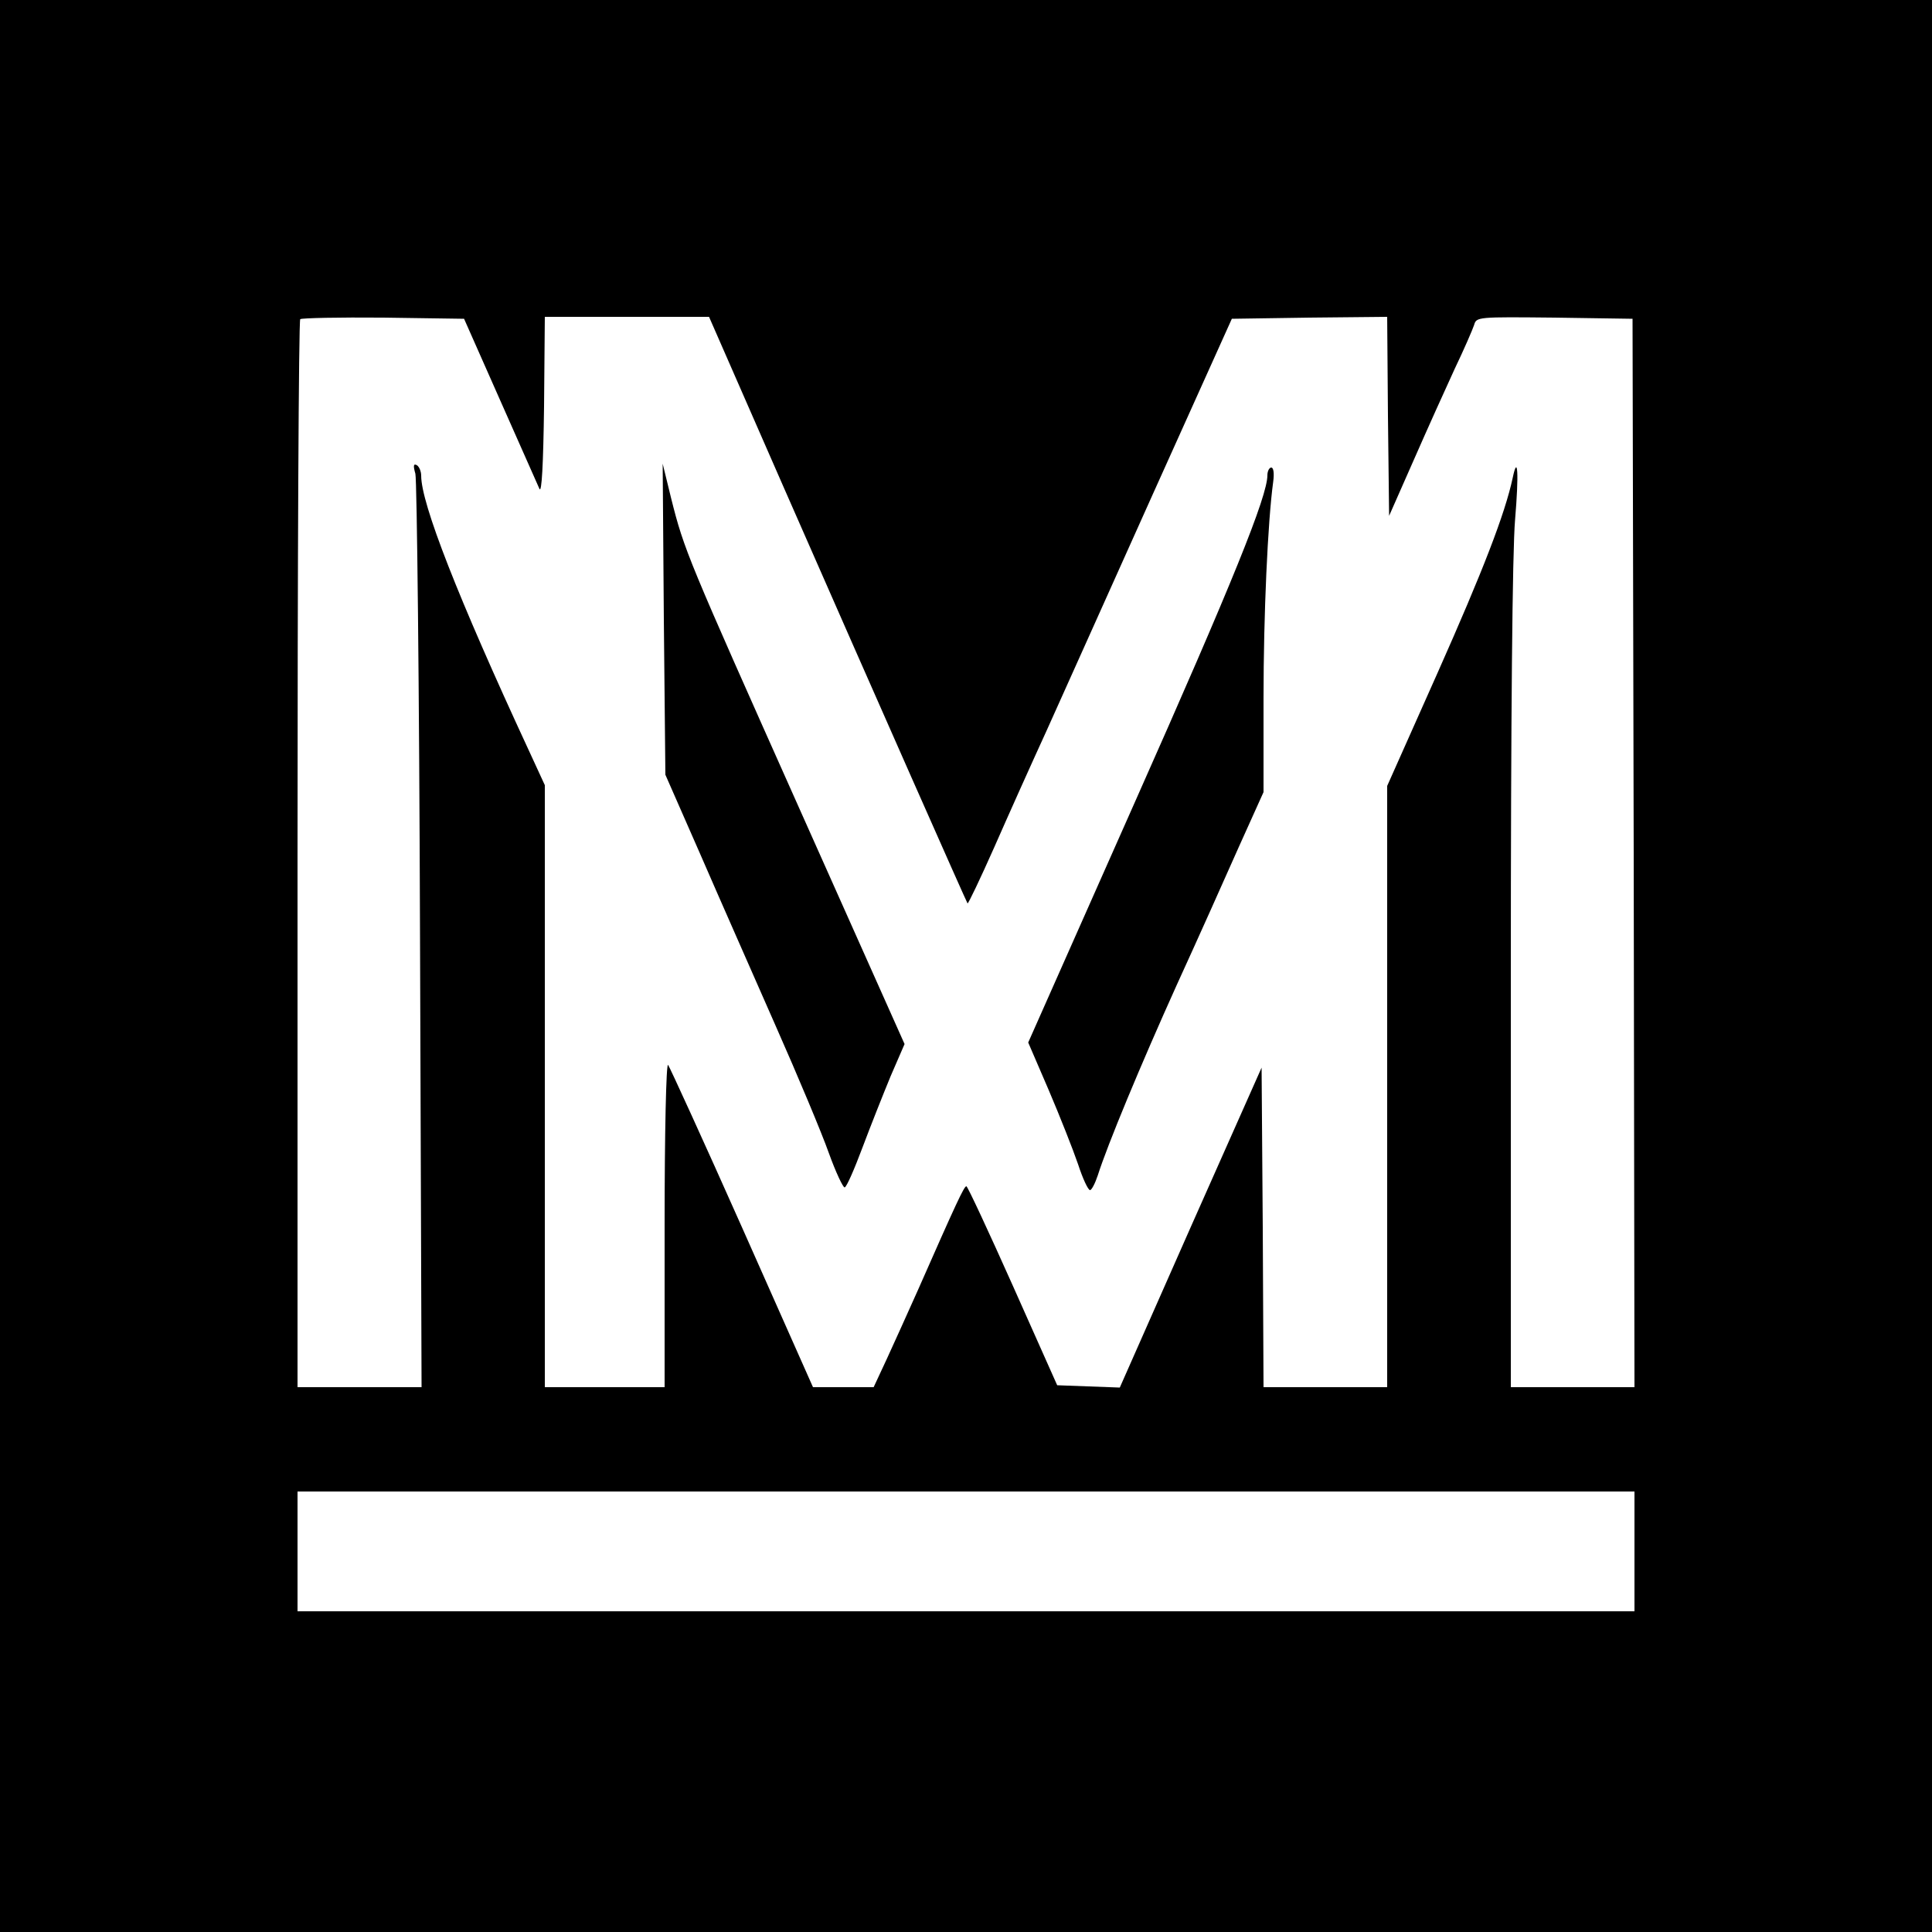
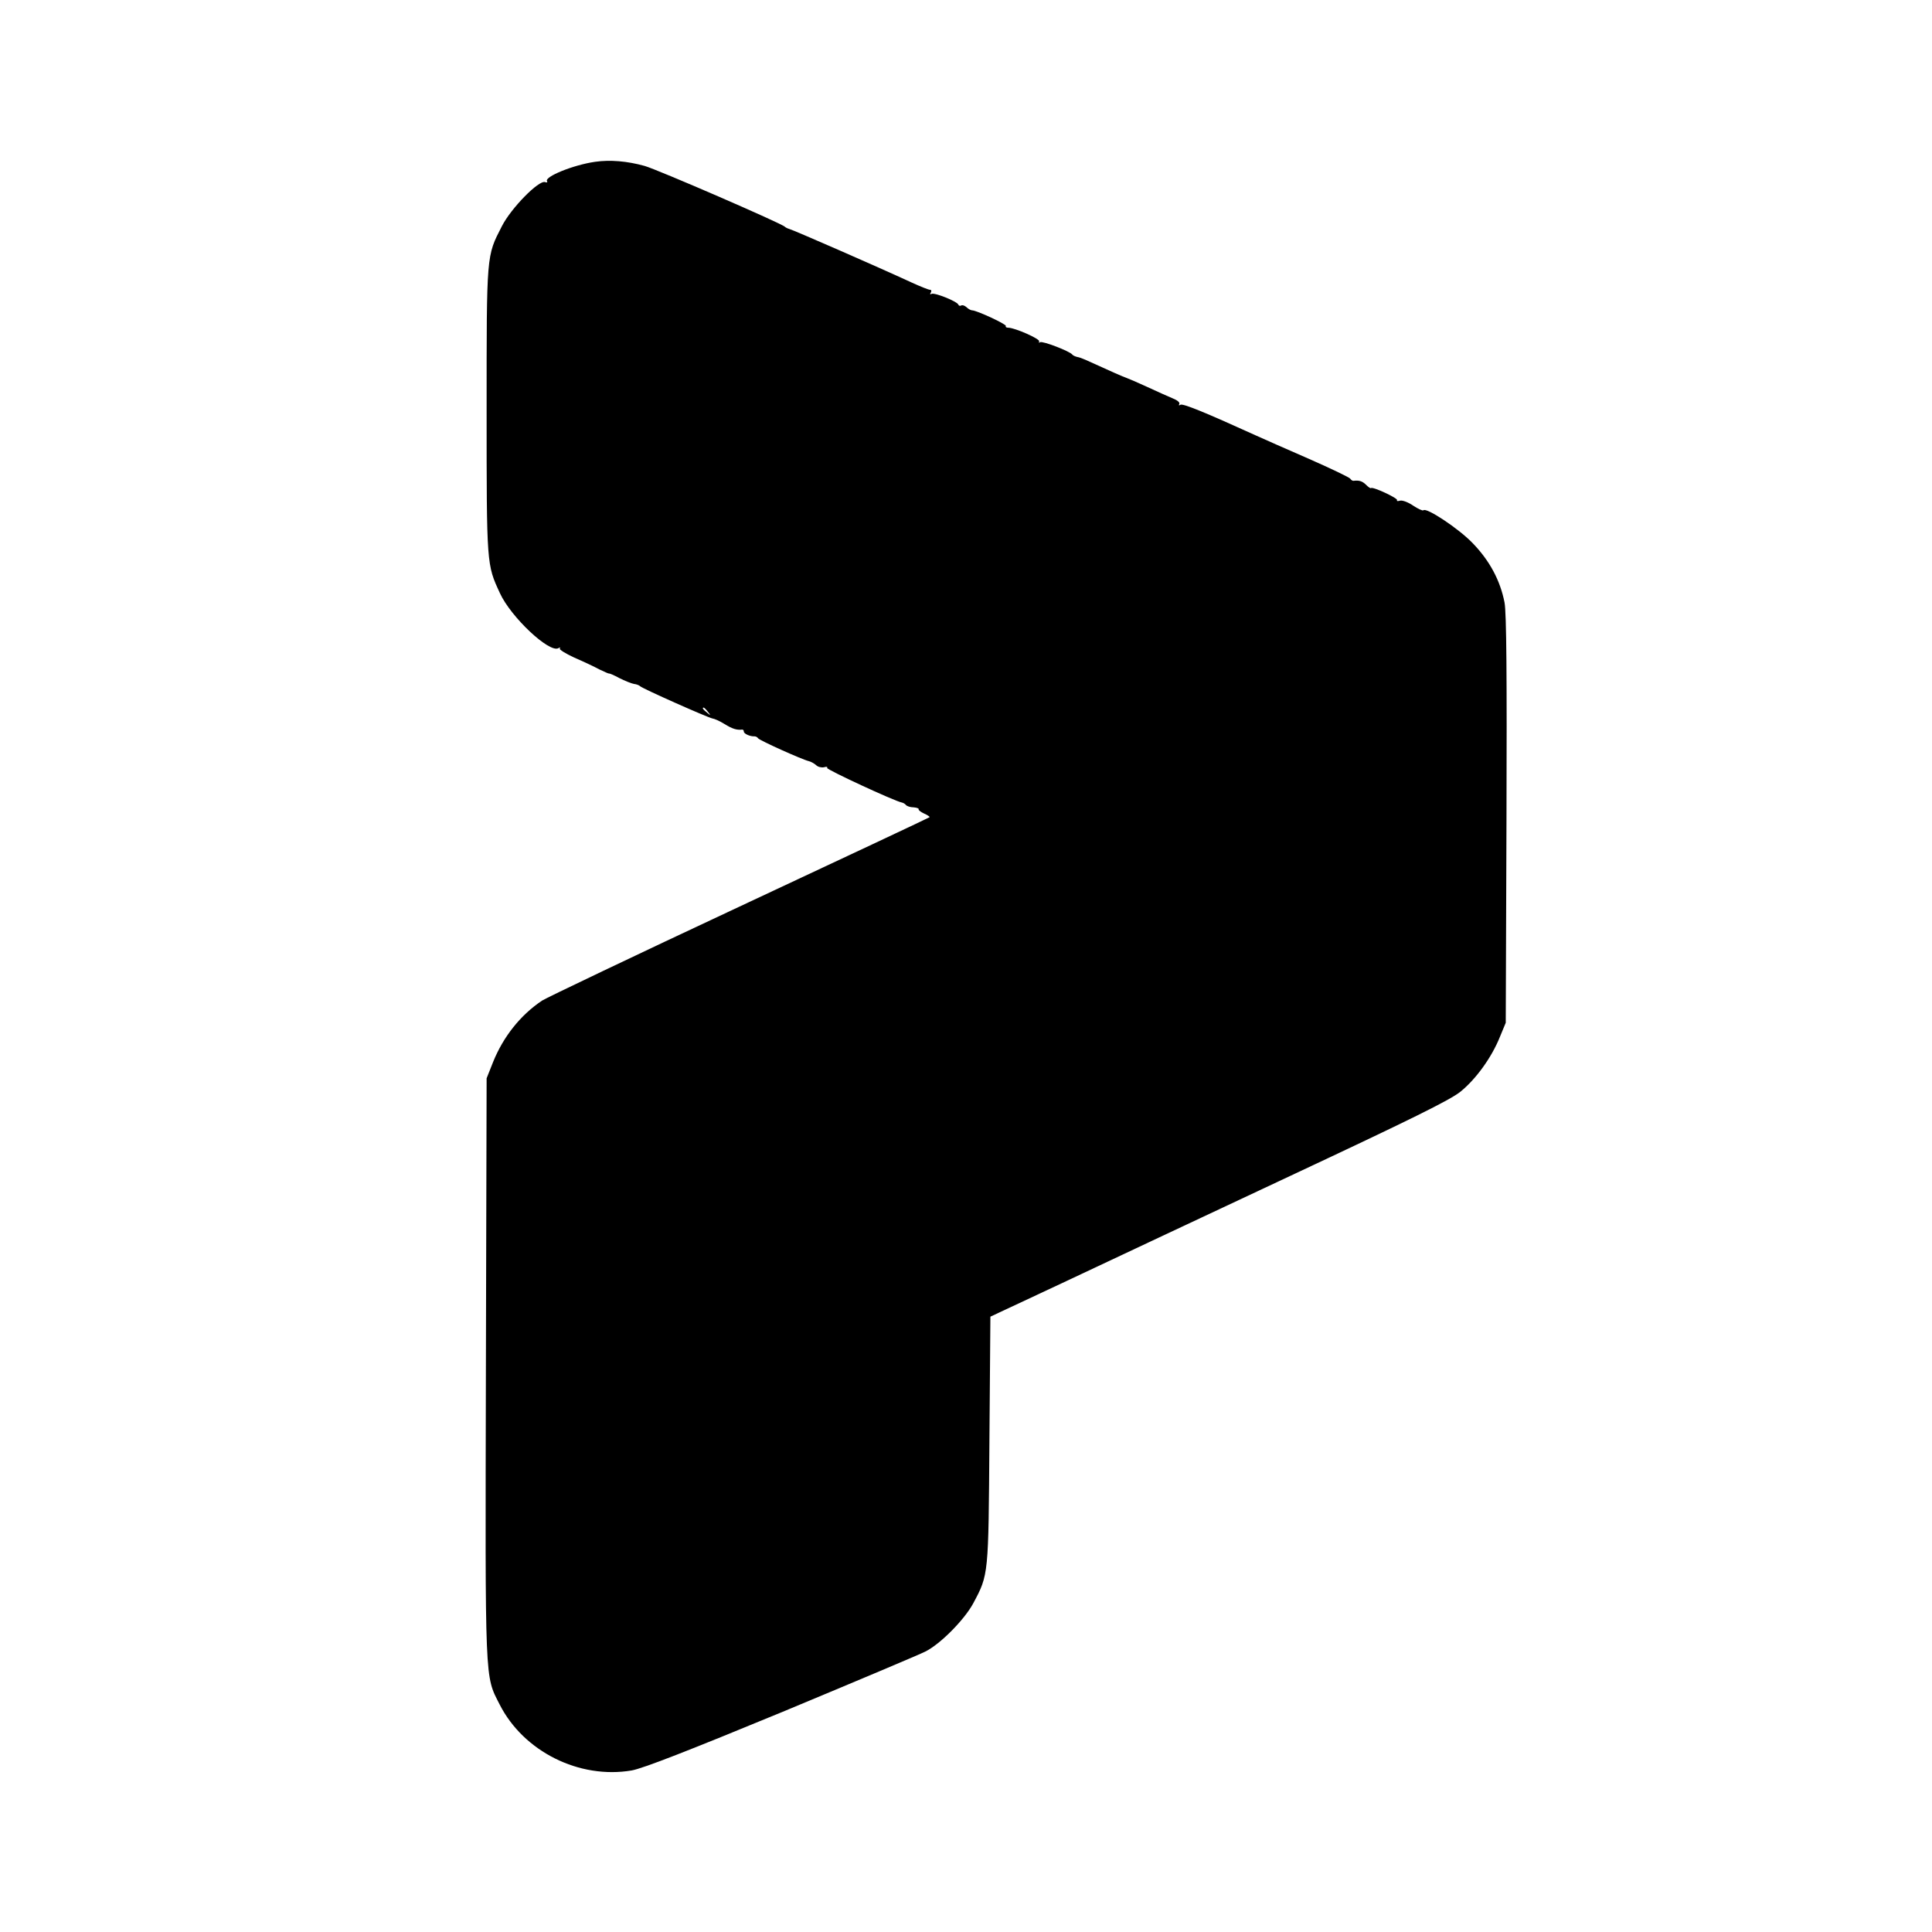
- <svg xmlns="http://www.w3.org/2000/svg" version="1.0" width="500pt" height="500pt" viewBox="0 0 500 500" preserveAspectRatio="xMidYMid meet">
-   <g transform="translate(0,500) scale(0.1,-0.1)" fill="#000000" stroke="none">
-     <path d="M0 2500 l0 -2500 2500 0 2500 0 0 2500 0 2500 -2500 0 -2500 0 0 -2500z m1294 1465 c51 -115 97 -219 102 -230 6 -13 10 63 12 213 l2 232 213 0 212 0 194 -443 c248 -565 472 -1071 475 -1075 2 -1 33 64 69 145 36 82 97 218 136 303 38 85 162 360 274 610 l205 455 201 3 201 2 2 -257 3 -258 64 145 c35 80 83 186 106 236 24 50 46 101 50 113 6 21 9 21 208 19 l202 -3 3 -1382 2 -1383 -160 0 -160 0 0 1059 c0 675 4 1106 11 1186 10 120 7 171 -6 109 -20 -94 -78 -243 -194 -504 l-131 -294 0 -778 0 -778 -160 0 -160 0 -2 414 -3 413 -184 -414 -183 -414 -81 3 -81 3 -115 258 c-63 141 -117 257 -120 257 -6 0 -26 -43 -126 -270 -26 -58 -62 -138 -80 -177 l-34 -73 -78 0 -79 0 -183 412 c-101 227 -188 417 -192 422 -5 6 -9 -178 -9 -412 l0 -422 -155 0 -155 0 0 779 0 779 -41 89 c-185 399 -279 640 -279 712 0 11 -5 23 -11 27 -9 5 -10 -1 -4 -22 4 -16 10 -554 12 -1196 l4 -1168 -160 0 -161 0 0 1378 c0 758 3 1382 7 1386 4 3 101 5 215 4 l209 -3 93 -210z m2936 -2980 l0 -155 -1730 0 -1730 0 0 155 0 155 1730 0 1730 0 0 -155z" />
-     <path d="M1718 3397 l4 -402 90 -205 c49 -113 137 -312 195 -444 58 -131 120 -279 138 -330 18 -50 37 -90 41 -89 5 1 25 47 46 103 21 56 54 139 73 185 l36 83 -272 609 c-291 652 -298 668 -332 803 l-22 90 3 -403z" />
-     <path d="M3280 3770 c0 -54 -90 -277 -343 -846 l-276 -622 53 -123 c29 -68 63 -154 76 -192 12 -37 26 -67 31 -67 4 0 13 17 20 38 25 79 111 286 204 492 54 118 126 279 161 358 l64 142 0 243 c0 217 11 458 25 560 3 22 1 37 -5 37 -5 0 -10 -9 -10 -20z" />
+ <svg xmlns="http://www.w3.org/2000/svg" version="1.0" width="800pt" height="800pt" viewBox="0 0 800 800" preserveAspectRatio="xMidYMid meet">
+   <g transform="translate(0,800) scale(0.1,-0.1)" fill="#000000" stroke="none">
+     <path d="M2464 7330 c-91 -13 -210 -62 -199 -80 3 -5 0 -7 -8 -4 -26 9 -141 -108 -179 -183 -64 -125 -63 -109 -63 -763 0 -642 0 -637 55 -756 45 -99 205 -249 242 -228 7 4 10 4 6 -1 -4 -4 23 -21 60 -38 37 -16 84 -38 104 -49 21 -10 39 -18 40 -17 2 1 21 -7 43 -19 22 -11 49 -22 60 -24 11 -1 22 -6 25 -9 7 -9 282 -131 300 -134 8 -1 31 -11 50 -23 32 -20 52 -26 73 -23 4 0 7 -3 7 -8 0 -10 27 -21 44 -20 5 0 12 -3 15 -8 6 -9 184 -89 211 -95 8 -2 21 -9 29 -16 8 -8 22 -11 33 -9 10 3 16 2 13 -3 -4 -6 278 -137 309 -143 6 -1 14 -6 17 -10 4 -5 18 -10 32 -10 14 -1 23 -5 21 -8 -2 -3 8 -11 23 -18 14 -6 24 -13 22 -15 -2 -2 -357 -169 -789 -371 -432 -202 -798 -377 -815 -388 -90 -60 -161 -150 -203 -254 l-27 -68 -3 -1202 c-3 -1319 -5 -1269 57 -1391 99 -195 330 -310 547 -273 48 9 233 81 623 242 305 127 571 239 592 250 63 31 163 133 199 200 64 120 63 114 67 676 l4 511 297 139 c163 77 589 277 945 444 495 232 662 314 705 349 64 52 129 142 163 227 l24 58 3 840 c2 598 0 857 -8 900 -18 92 -62 174 -133 247 -58 60 -191 148 -203 135 -3 -3 -22 6 -42 19 -20 14 -44 23 -54 21 -10 -3 -16 -2 -13 2 4 8 -101 57 -108 50 -2 -2 -11 4 -21 14 -15 15 -29 19 -52 16 -4 0 -10 4 -13 9 -3 5 -80 42 -171 82 -91 40 -190 83 -220 97 -211 96 -302 133 -312 127 -6 -4 -8 -3 -5 3 4 6 -8 16 -26 23 -17 7 -66 29 -107 48 -41 19 -79 35 -85 37 -8 2 -76 32 -170 75 -11 5 -27 11 -35 12 -8 2 -17 6 -20 10 -11 14 -123 57 -133 51 -5 -3 -7 -2 -4 3 6 10 -101 57 -128 57 -8 0 -12 3 -10 7 4 7 -121 65 -140 65 -5 0 -16 6 -23 13 -8 7 -17 10 -22 7 -5 -3 -10 -1 -12 4 -5 13 -99 51 -111 44 -6 -3 -7 -1 -3 5 4 7 3 12 -3 12 -6 0 -41 14 -78 31 -136 63 -491 218 -505 221 -7 2 -15 6 -18 9 -11 13 -530 238 -581 252 -72 20 -143 26 -205 17z m467 -2277 c13 -16 12 -17 -3 -4 -17 13 -22 21 -14 21 2 0 10 -8 17 -17z" />
  </g>
</svg>
